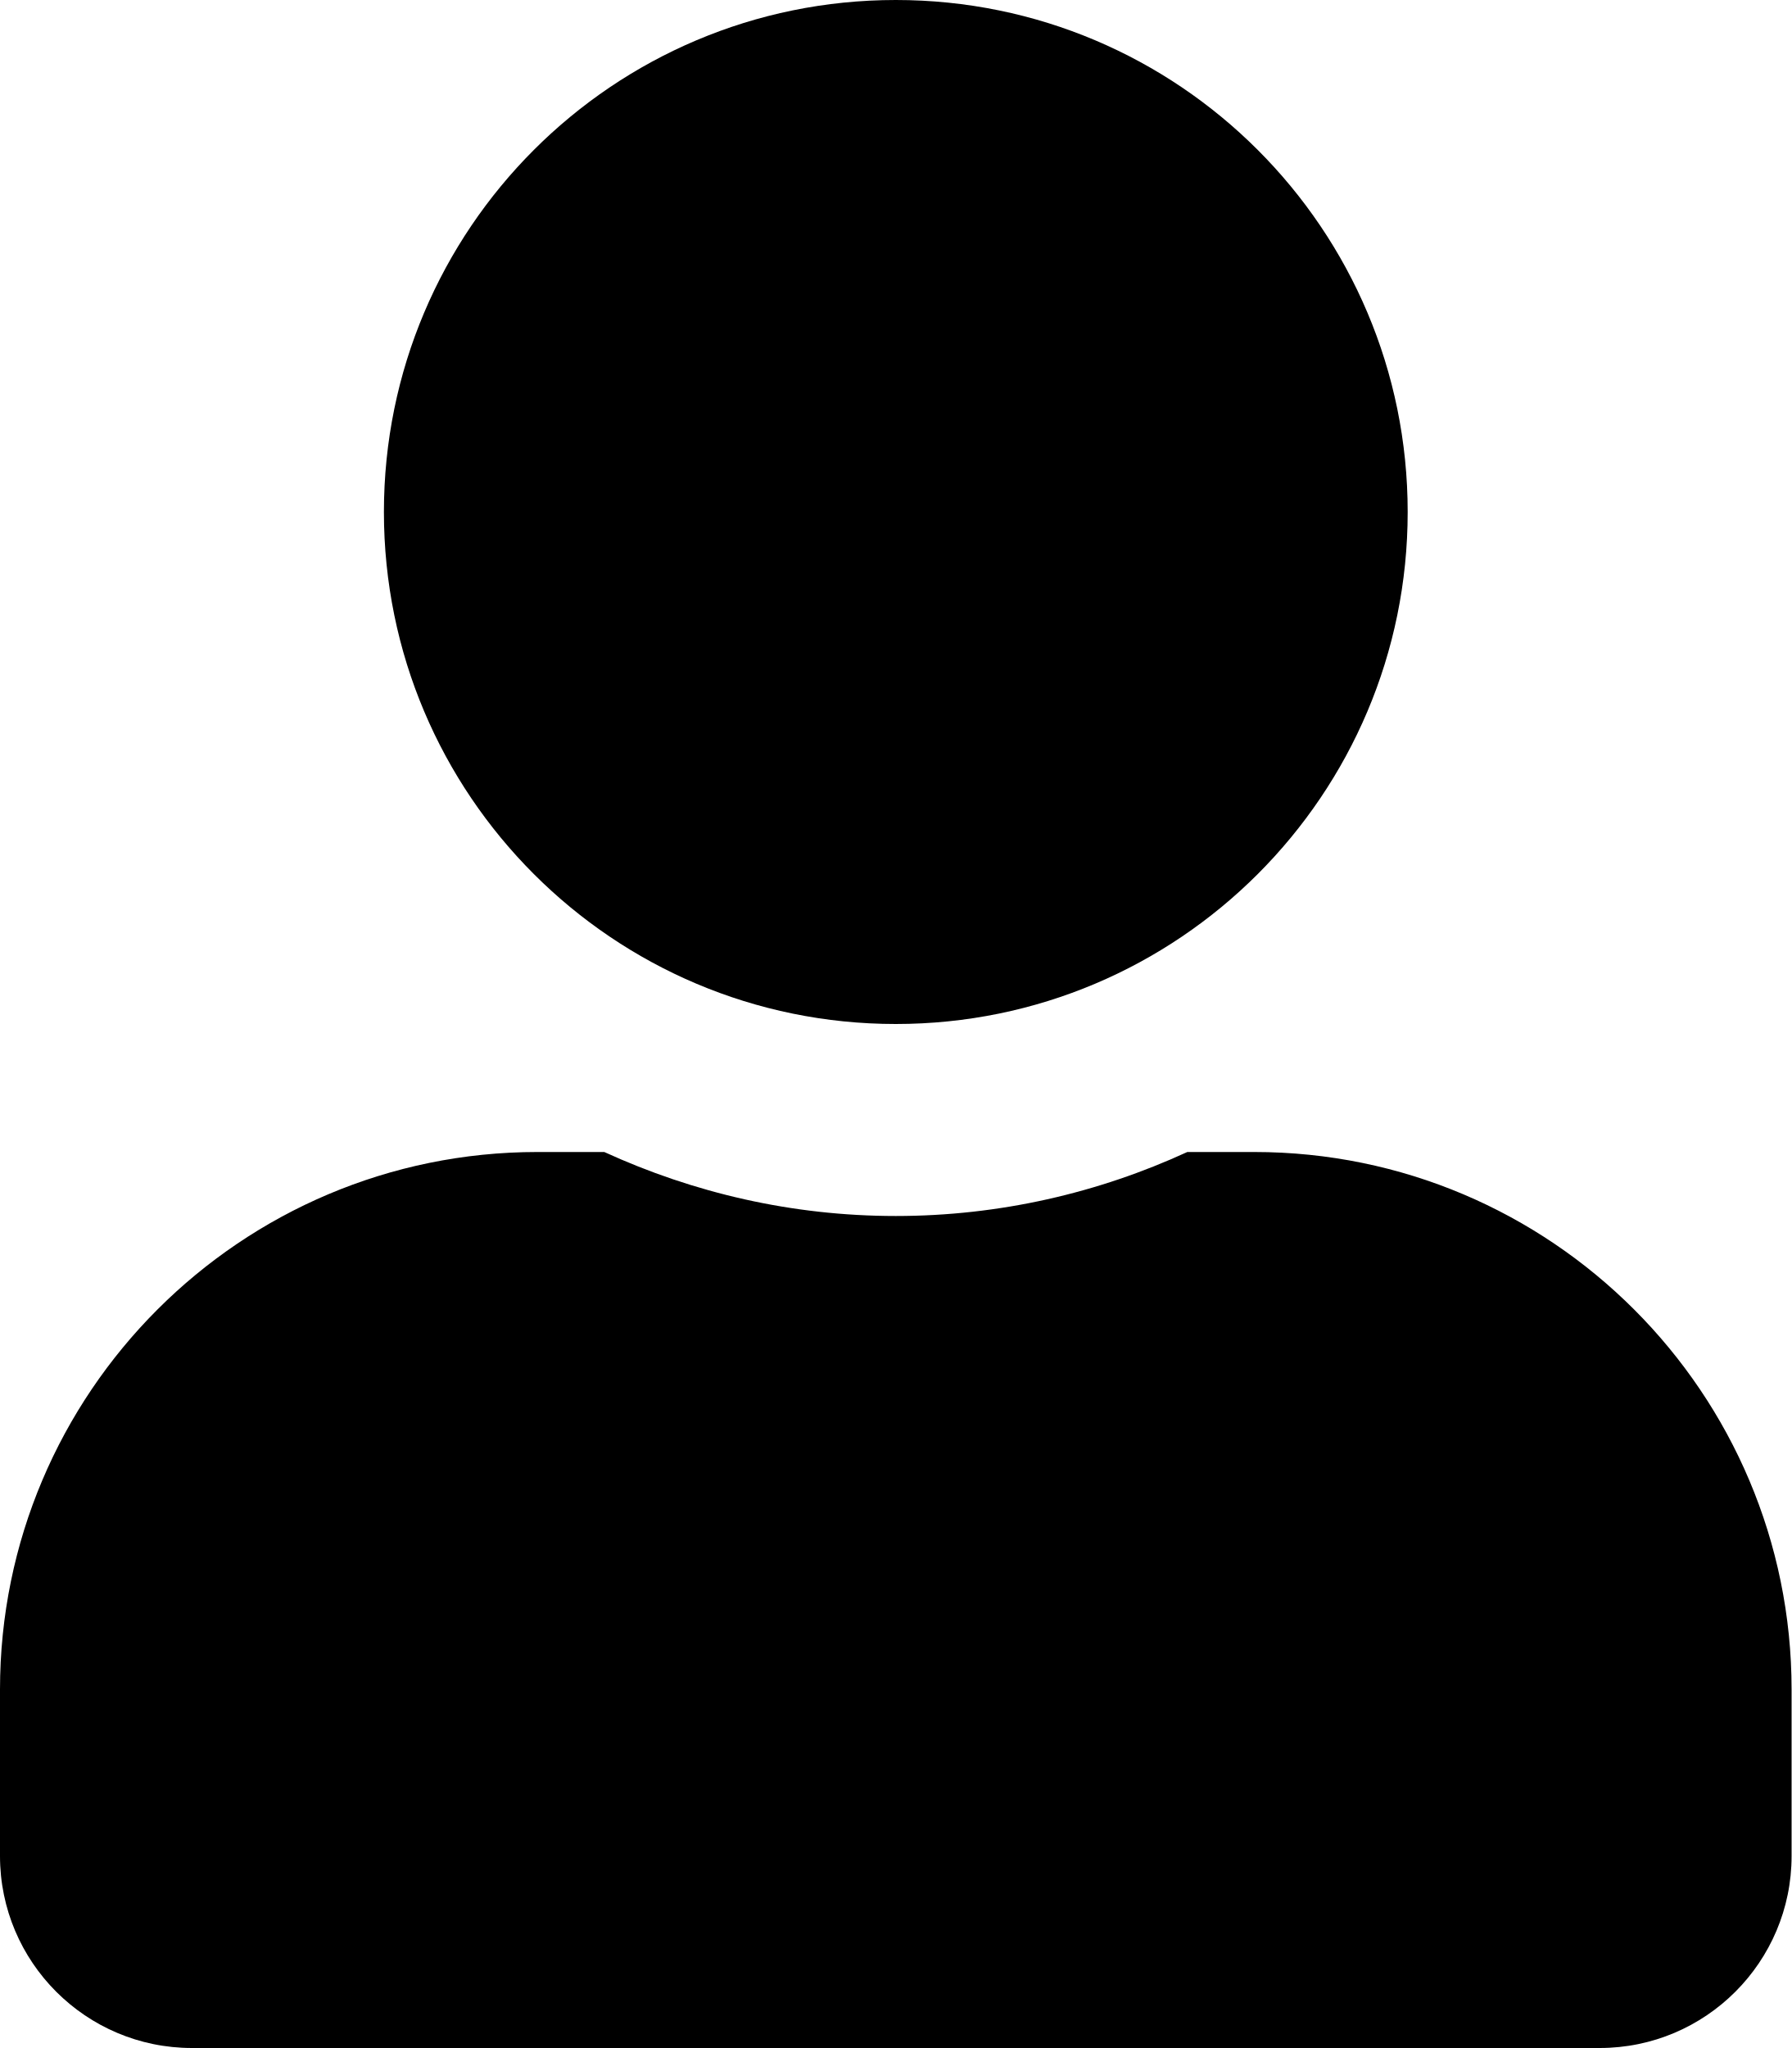
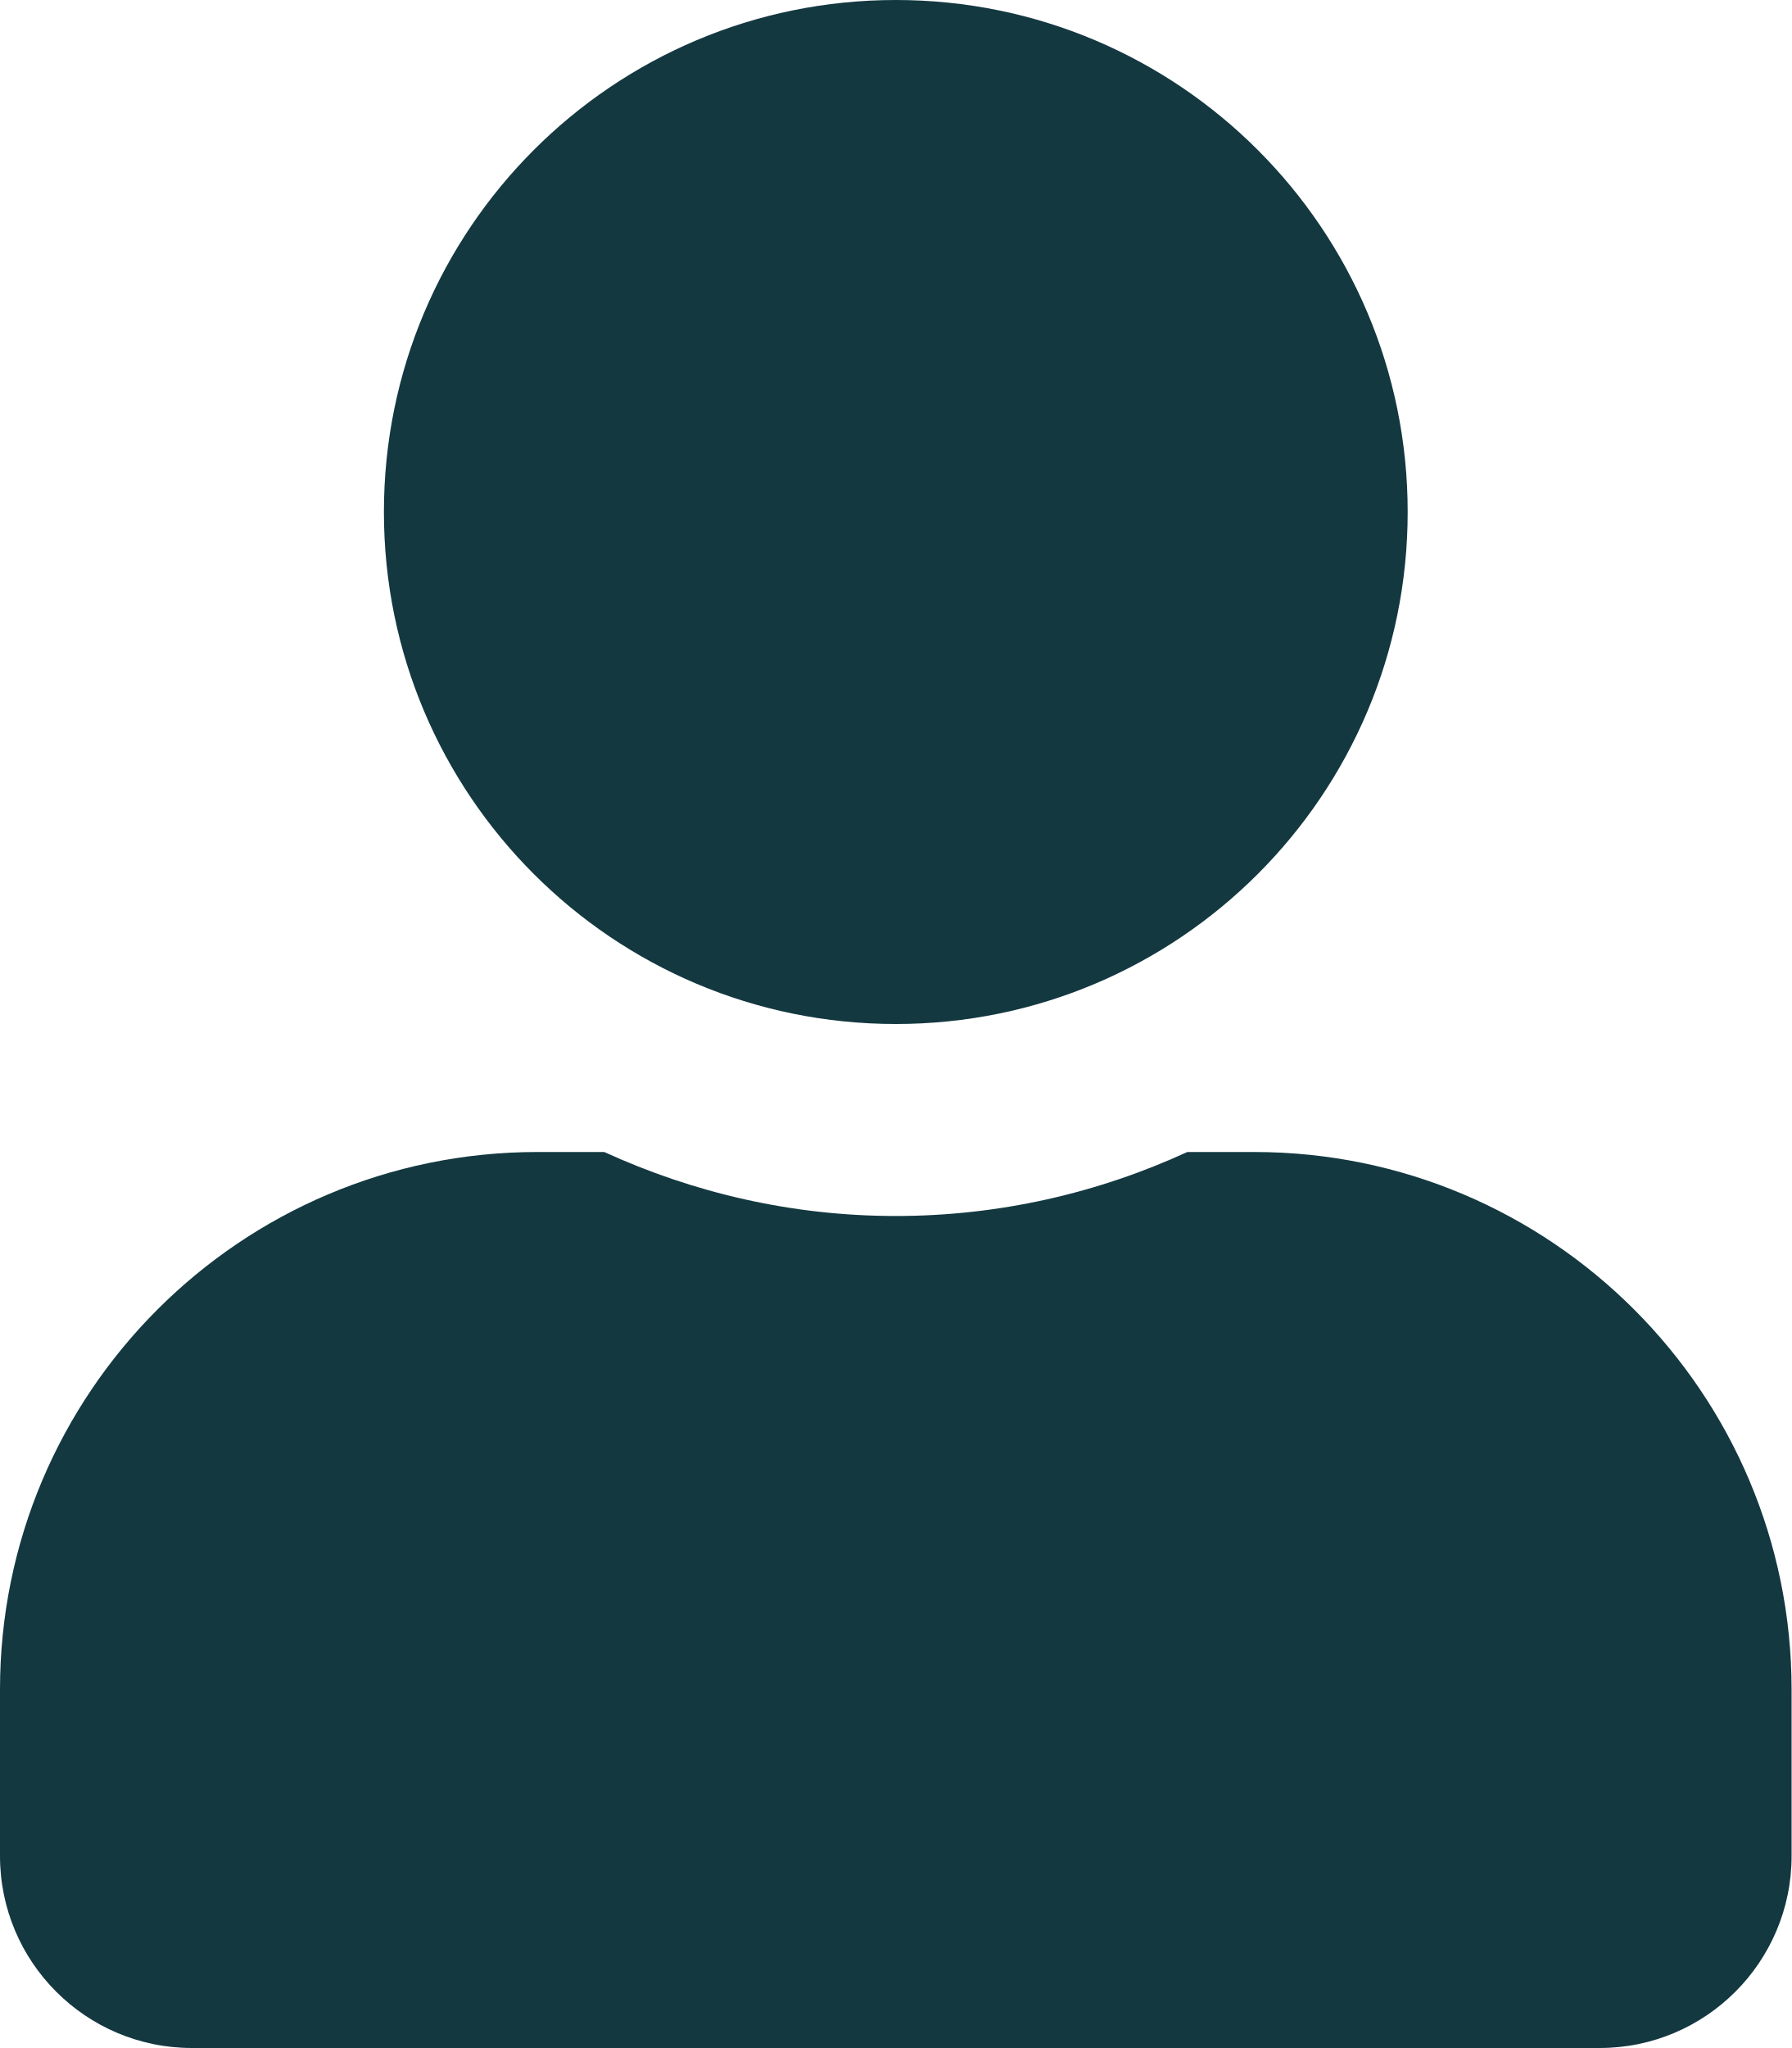
<svg xmlns="http://www.w3.org/2000/svg" aria-hidden="true" focusable="false" data-prefix="fas" data-icon="user" class="svg-inline--fa fa-user fa-w-14" role="img" viewBox="0 0 448 512">
-   <path fill="currentColor" d="M224 256c70.7 0 128-57.3 128-128S294.7 0 224 0 96 57.3 96 128s57.3 128 128 128zm89.6 32h-16.7c-22.2 10.2-46.9 16-72.9 16s-50.6-5.8-72.9-16h-16.7C60.2 288 0 348.2 0 422.4V464c0 26.5 21.5 48 48 48h352c26.5 0 48-21.5 48-48v-41.6c0-74.2-60.2-134.4-134.4-134.4z" />
+   <path fill="#133840" d="M224 256c70.7 0 128-57.3 128-128S294.7 0 224 0 96 57.3 96 128s57.3 128 128 128zm89.6 32h-16.7c-22.2 10.2-46.9 16-72.9 16s-50.6-5.8-72.9-16h-16.7C60.2 288 0 348.2 0 422.4V464c0 26.5 21.5 48 48 48h352c26.5 0 48-21.5 48-48v-41.6c0-74.2-60.2-134.4-134.4-134.4z" />
</svg>
